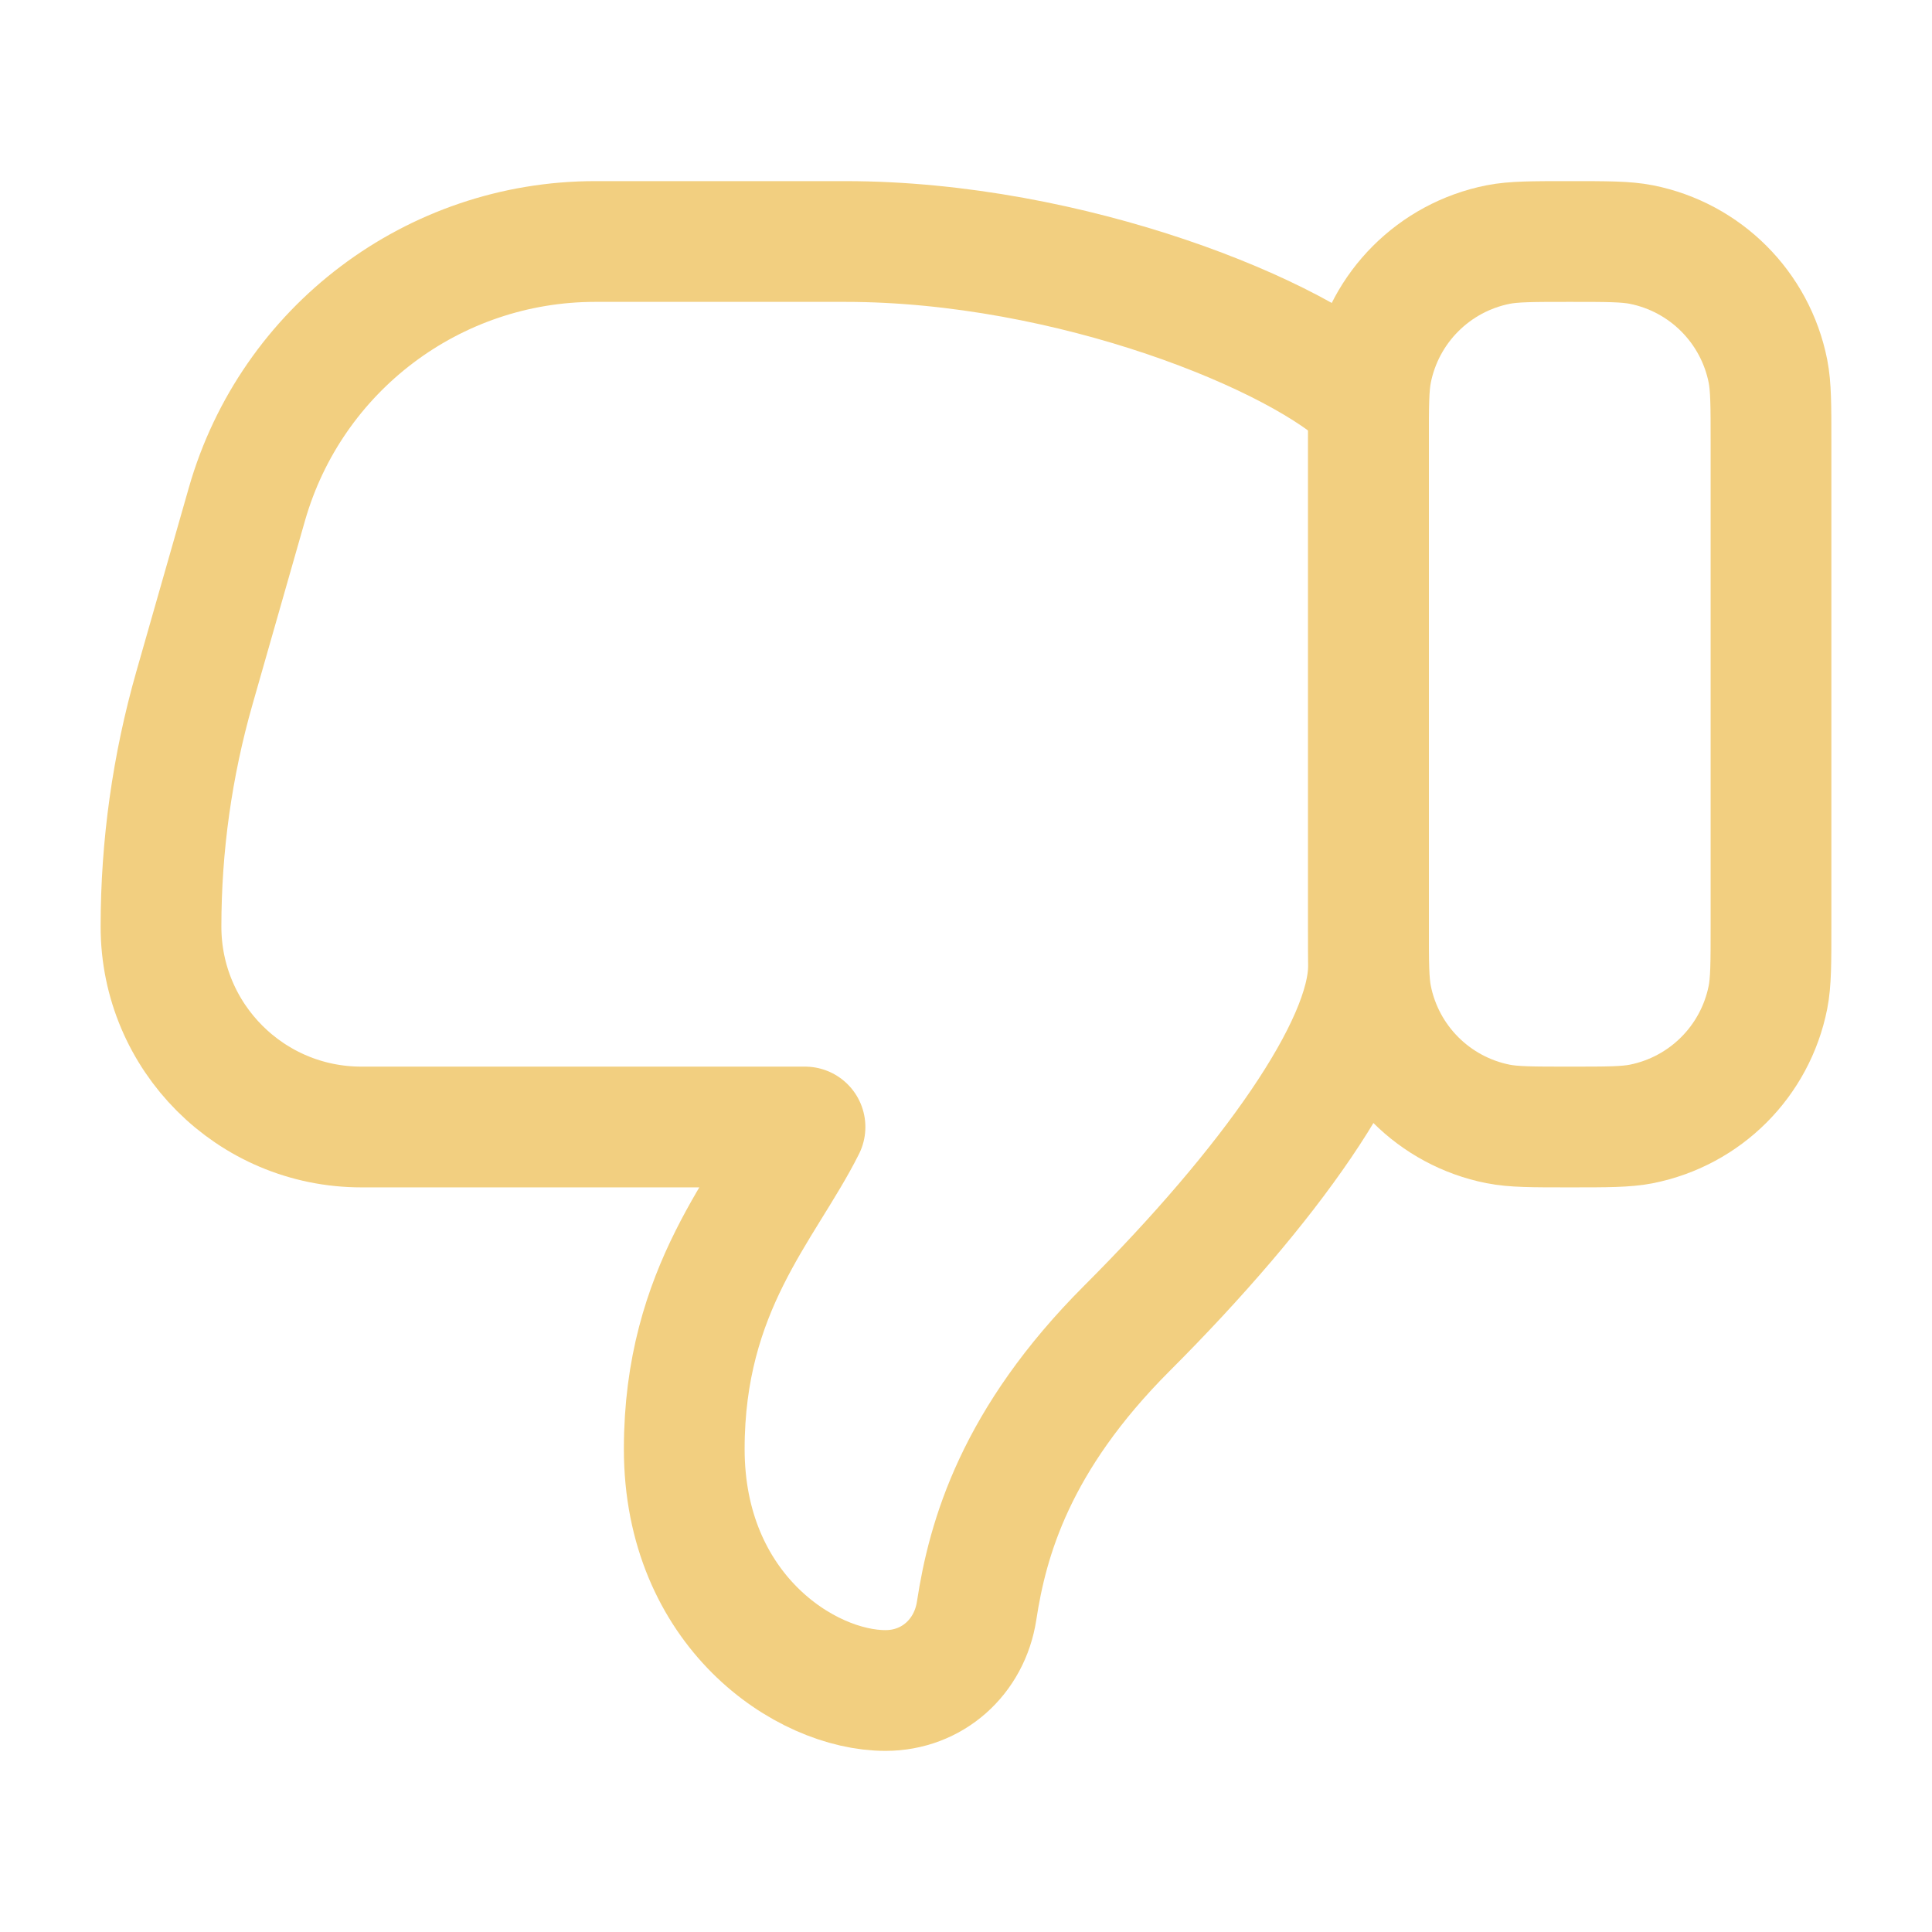
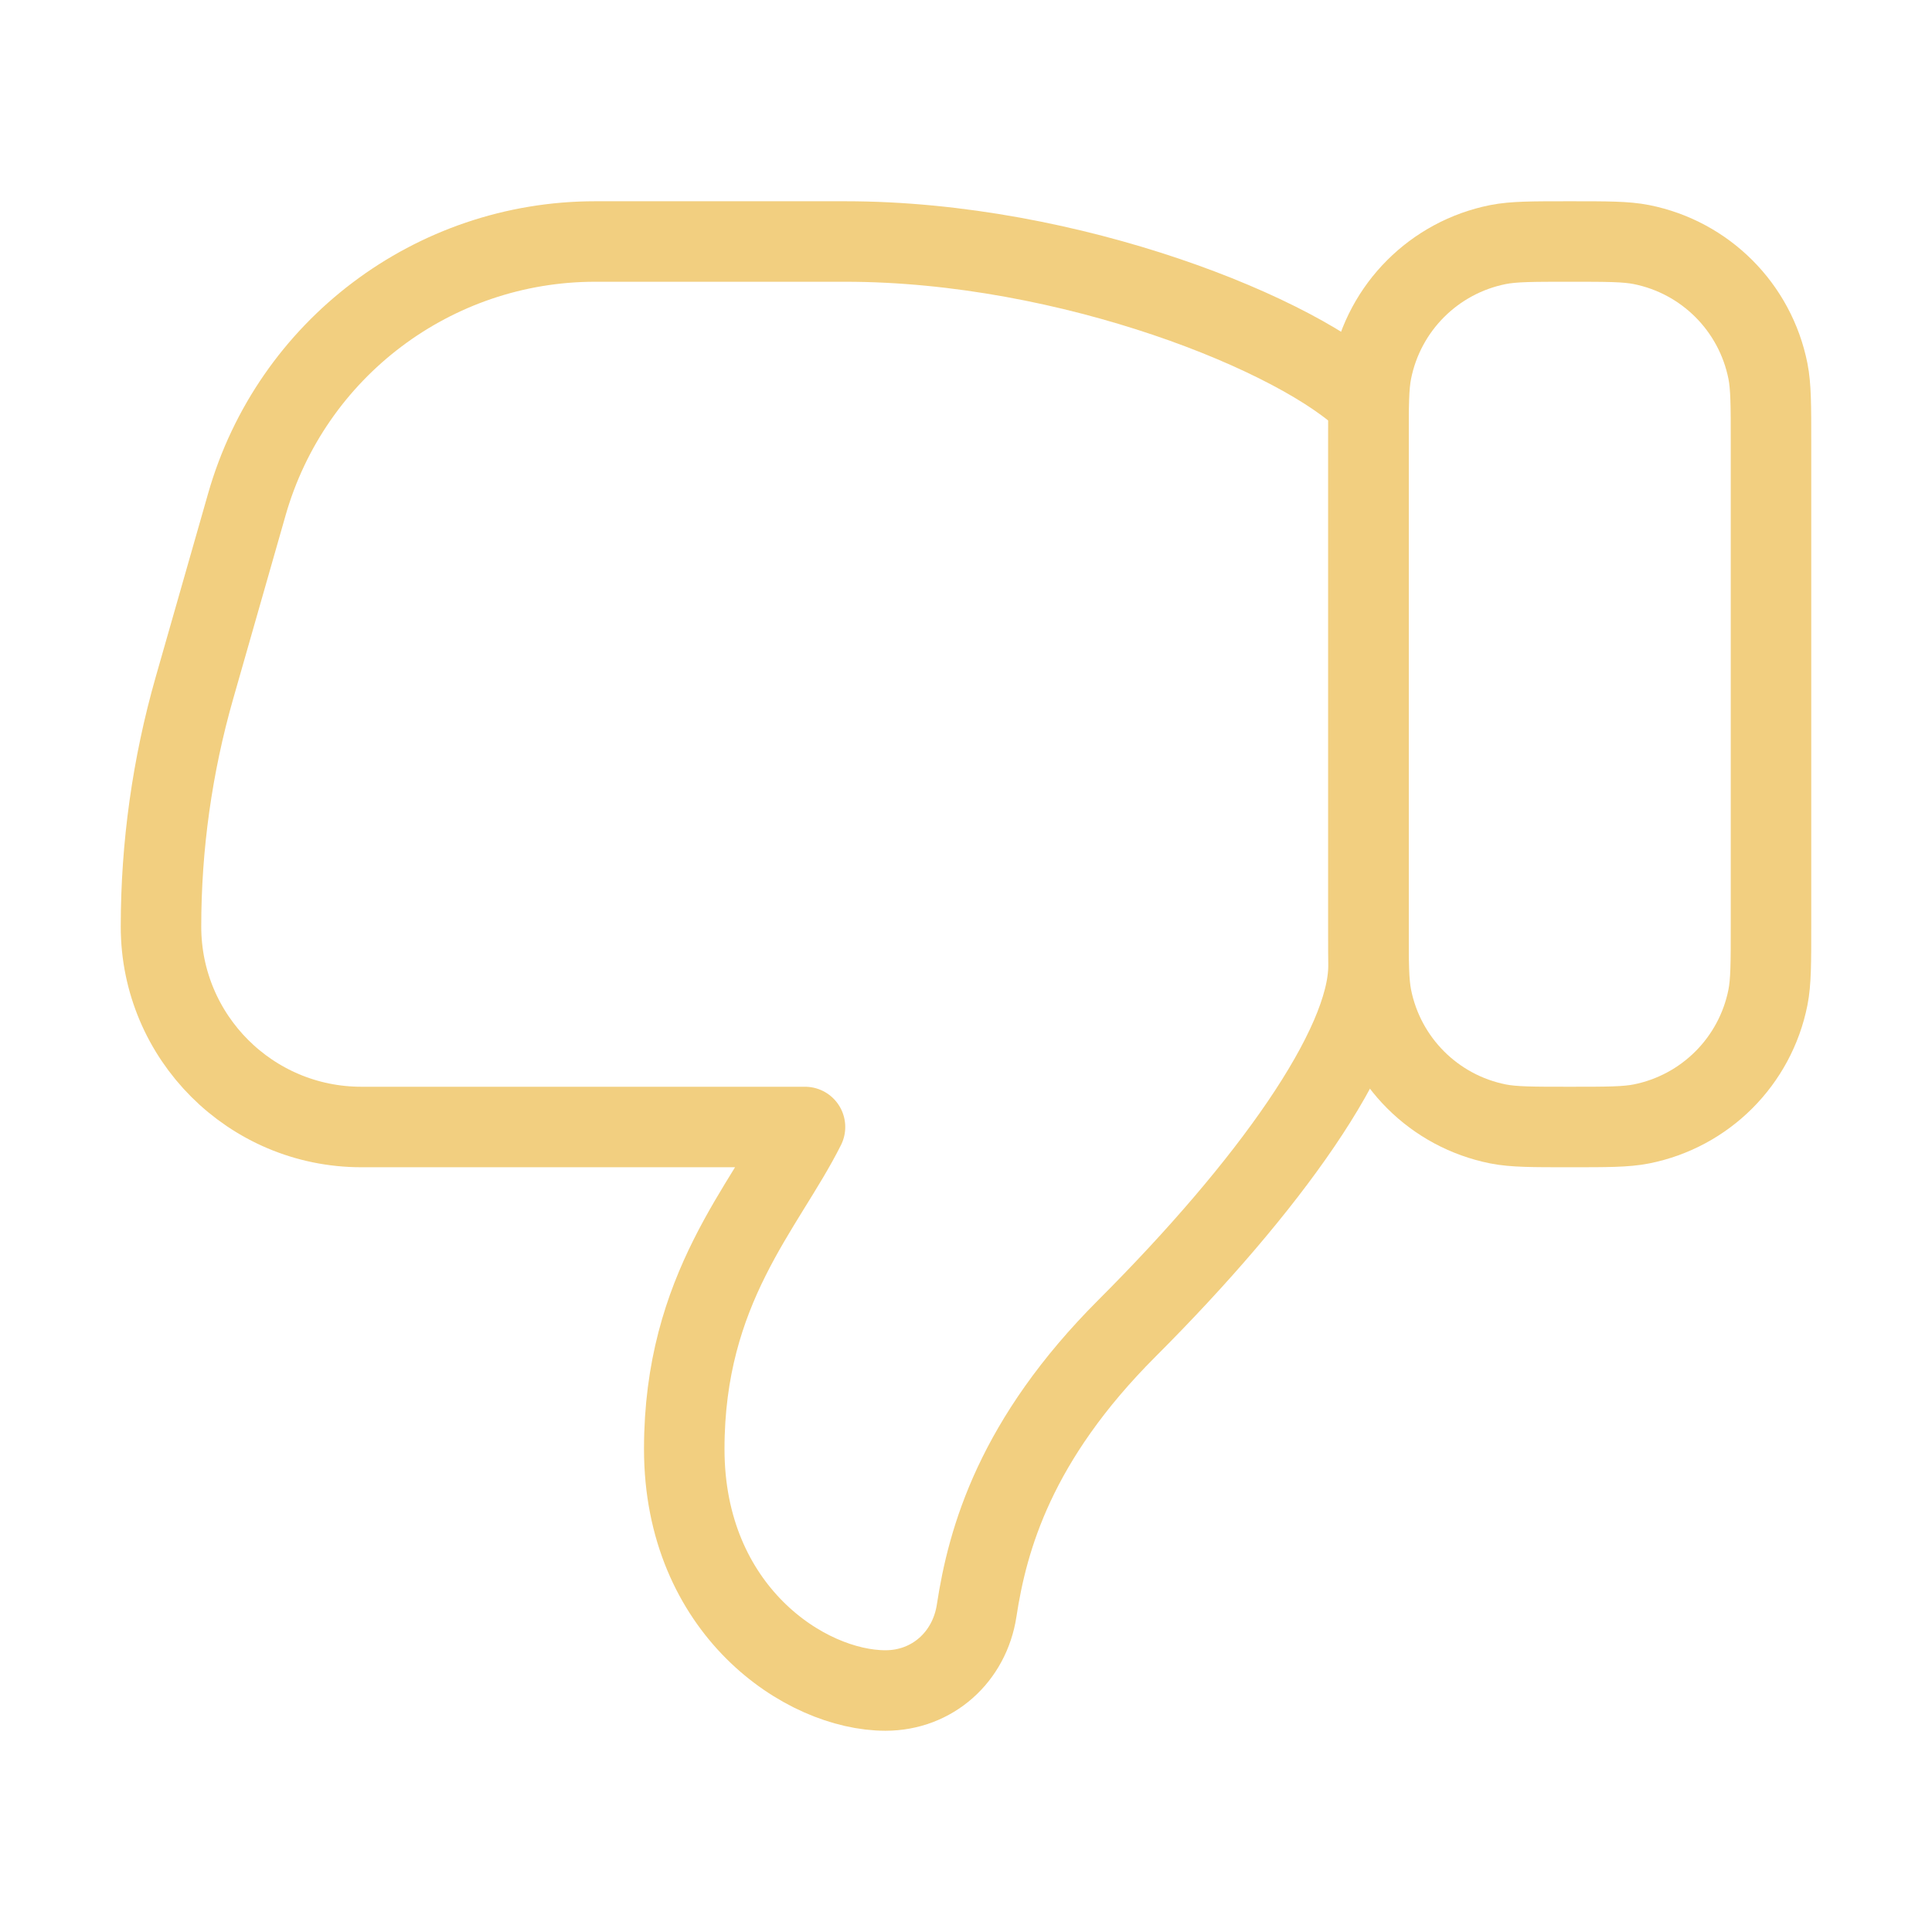
- <svg xmlns="http://www.w3.org/2000/svg" shape-rendering="geometricPrecision" viewBox="0 0 24 24" fill="none" stroke="#f2cf80" stroke-width="1.5" stroke-linecap="round" stroke-linejoin="round">
-   <path d="M22 11.5V5.5C22 5.035 22 4.803 21.962 4.61C21.804 3.816 21.184 3.196 20.39 3.038C20.197 3 19.965 3 19.5 3C19.035 3 18.803 3 18.61 3.038C17.816 3.196 17.196 3.816 17.038 4.61C17 4.803 17 5.035 17 5.5V11.5C17 11.965 17 12.197 17.038 12.39C17.196 13.184 17.816 13.804 18.61 13.962C18.803 14 19.035 14 19.5 14C19.965 14 20.197 14 20.39 13.962C21.184 13.804 21.804 13.184 21.962 12.39C22 12.197 22 11.965 22 11.5Z" stroke="#f2cf80" stroke-linecap="round" stroke-linejoin="round" stroke-width="1.5" />
-   <path d="M10 14H4.489C3.114 14 2 12.886 2 11.511C2 10.508 2.14 9.511 2.415 8.547L3.067 6.264C3.619 4.332 5.385 3 7.394 3H10.5C13.3 3 16.167 4.167 17 5V12C17 13 15.768 14.732 14 16.5C12.615 17.885 12.269 19.11 12.132 20.009C12.044 20.584 11.582 21 11 21C10 21 8.5 20 8.5 18C8.5 16 9.5 15 10 14Z" stroke="#f2cf80" stroke-linecap="round" stroke-linejoin="round" stroke-width="1.5" />
+ <svg xmlns="http://www.w3.org/2000/svg" shape-rendering="geometricPrecision" viewBox="0 0 24 24" fill="none" stroke="#f2cf80" stroke-width="1.0" stroke-linecap="round" stroke-linejoin="round">
+   <path d="M22 11.5V5.5C22 5.035 22 4.803 21.962 4.61C21.804 3.816 21.184 3.196 20.39 3.038C20.197 3 19.965 3 19.5 3C19.035 3 18.803 3 18.61 3.038C17.816 3.196 17.196 3.816 17.038 4.61C17 4.803 17 5.035 17 5.5V11.5C17 11.965 17 12.197 17.038 12.39C17.196 13.184 17.816 13.804 18.61 13.962C18.803 14 19.035 14 19.5 14C19.965 14 20.197 14 20.39 13.962C21.184 13.804 21.804 13.184 21.962 12.39C22 12.197 22 11.965 22 11.5Z" stroke="#f2cf80" stroke-linecap="round" stroke-linejoin="round" stroke-width="1.0" />
+   <path d="M10 14H4.489C3.114 14 2 12.886 2 11.511C2 10.508 2.14 9.511 2.415 8.547L3.067 6.264C3.619 4.332 5.385 3 7.394 3H10.5C13.3 3 16.167 4.167 17 5V12C17 13 15.768 14.732 14 16.5C12.615 17.885 12.269 19.11 12.132 20.009C12.044 20.584 11.582 21 11 21C10 21 8.5 20 8.5 18C8.5 16 9.5 15 10 14Z" stroke="#f2cf80" stroke-linecap="round" stroke-linejoin="round" stroke-width="1.0" />
</svg>
